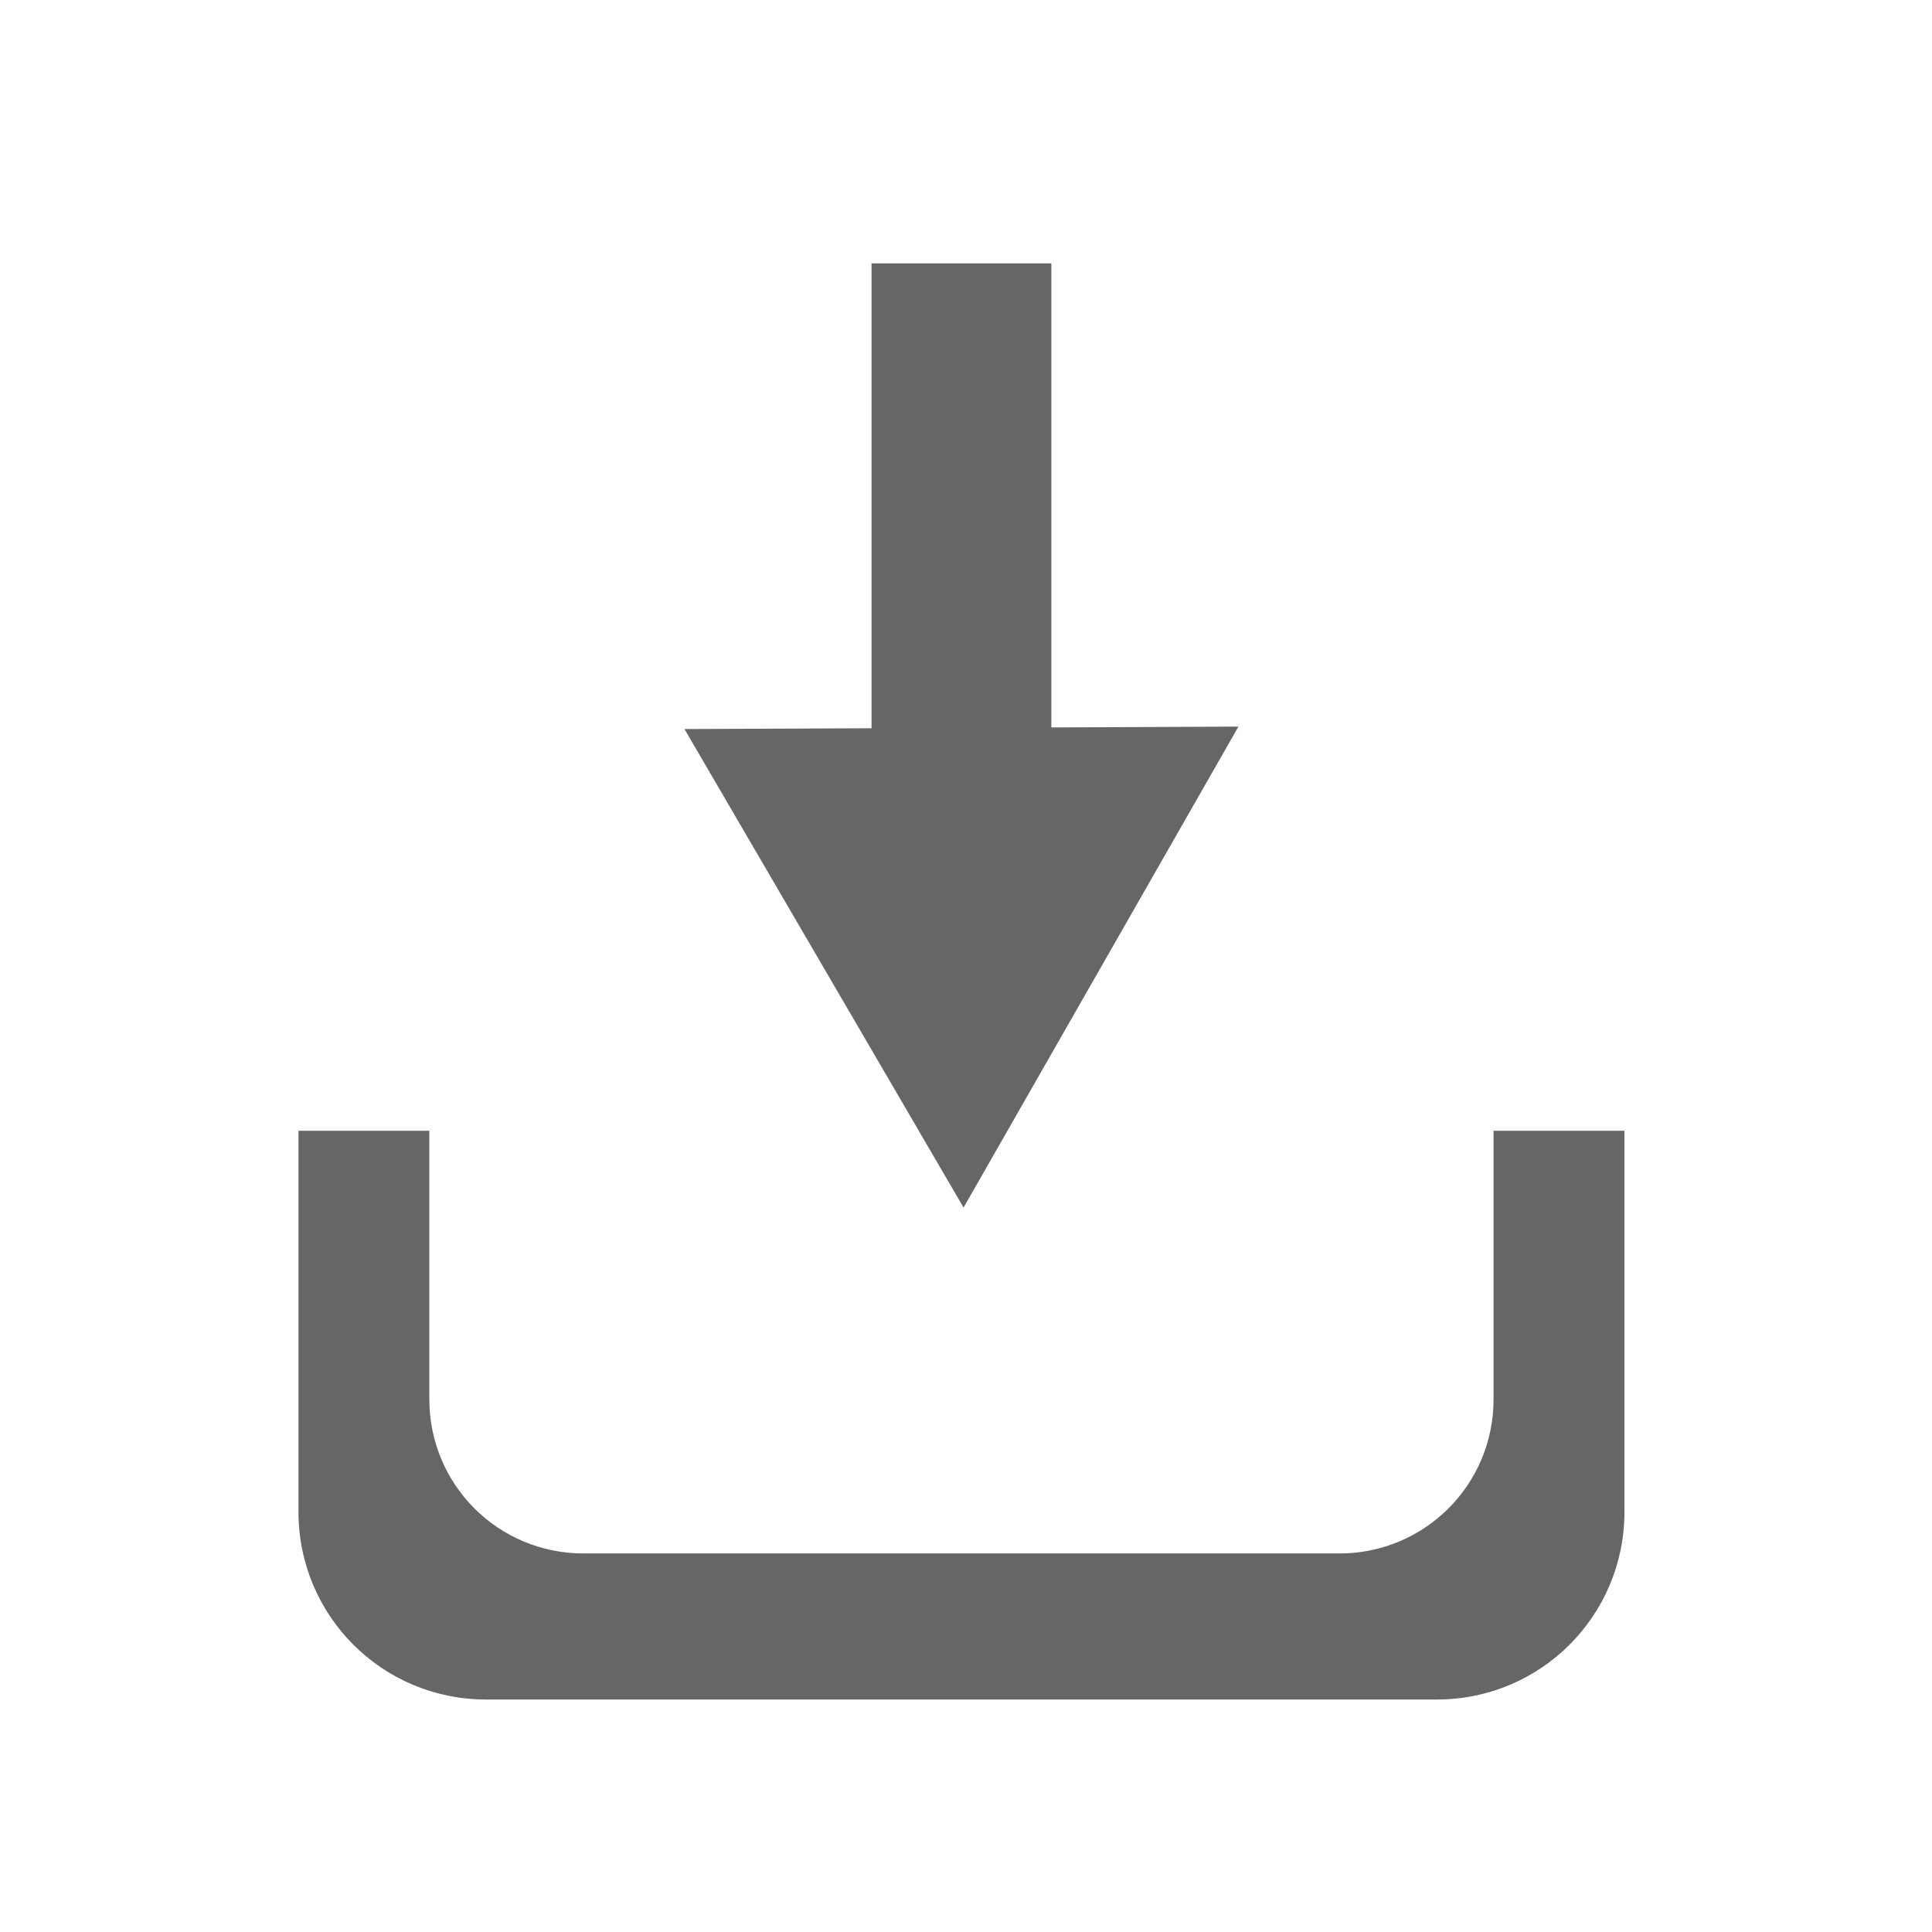
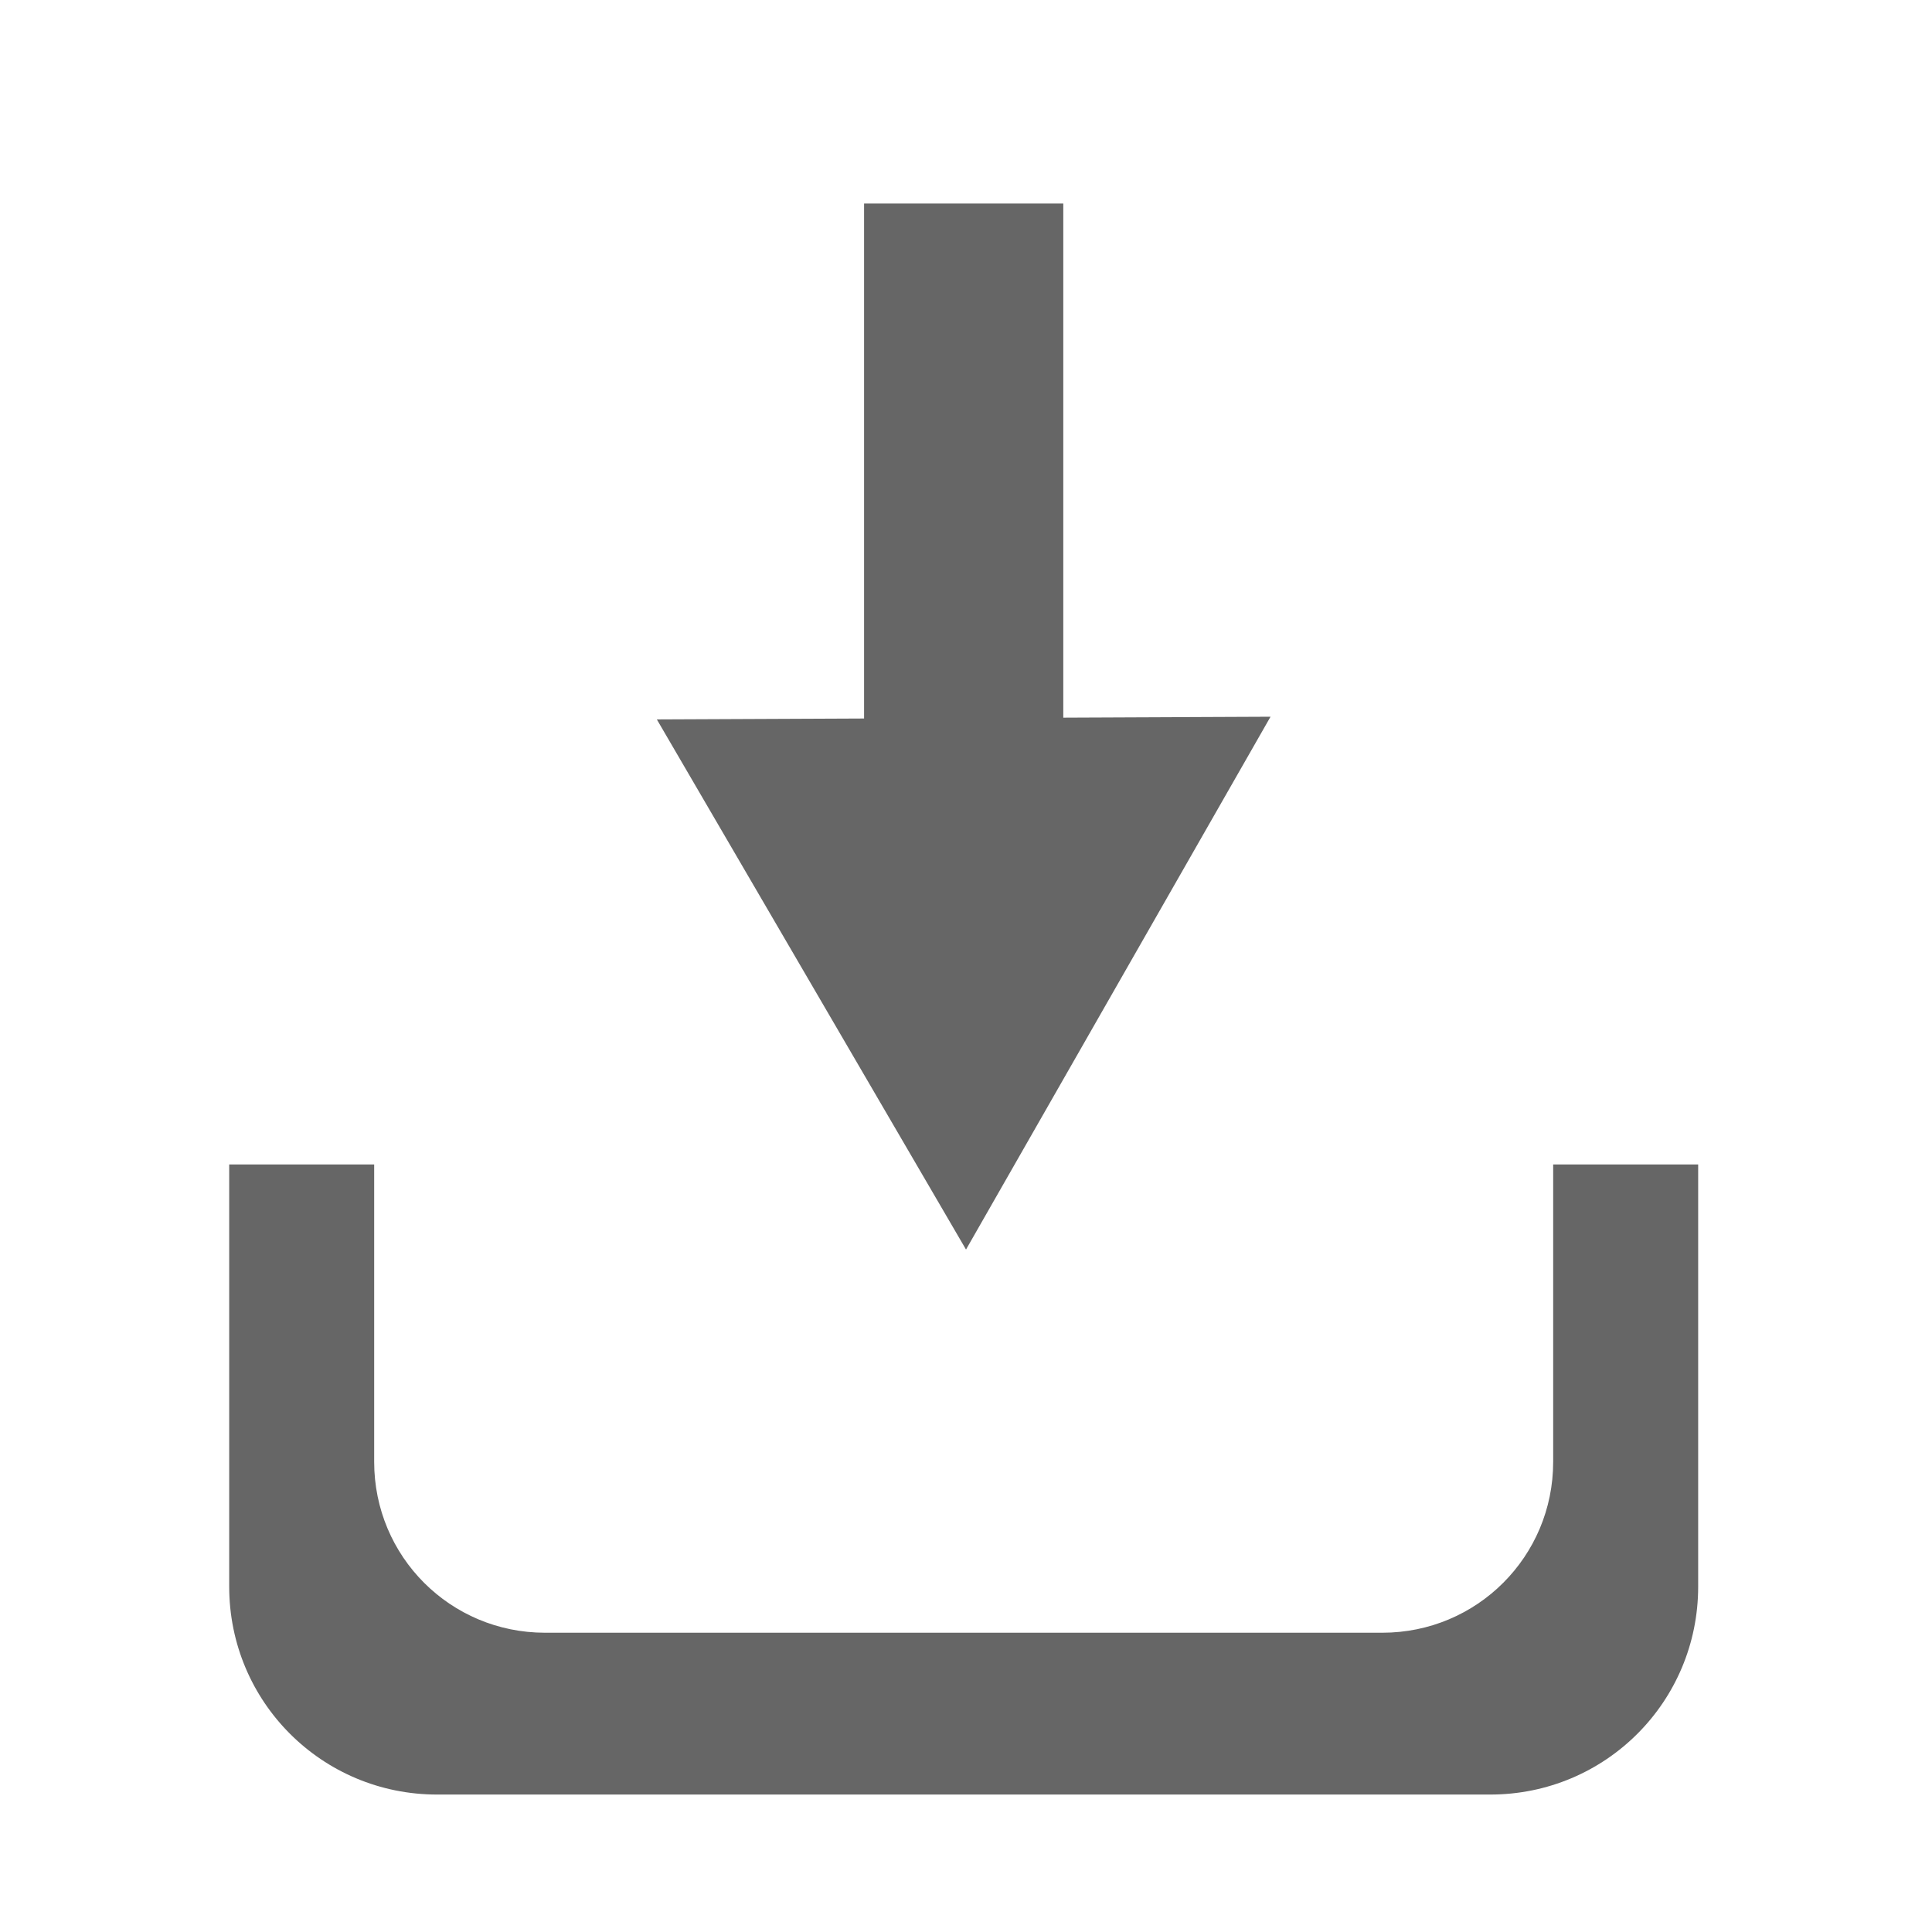
<svg xmlns="http://www.w3.org/2000/svg" width="71mm" height="71mm" viewBox="0 0 71 71" version="1.1" id="svg5">
  <defs id="defs2" />
-   <g id="layer1" transform="translate(-65.49641,-35.78265)">
+   <g id="layer1" transform="matrix(1.107838,0,0,1.107838,-76.28778,-42.88435)">
    <g id="g2534" transform="translate(-48.04198,14.3313)">
      <path id="rect846-5" style="fill:#666666;stroke:none;stroke-width:0.265" d="m 124.507,63.006 v 14.004 c 0,3.822 3.077,6.898 6.898,6.898 h 34.933 c 3.822,0 6.898,-3.077 6.898,-6.898 V 63.006 h -4.81 v 9.867 c 0,3.14 -2.528,5.667 -5.667,5.667 h -27.776 c -3.14,0 -5.667,-2.528 -5.667,-5.667 v -9.867 z" />
      <g id="g1942" transform="translate(0.3633777)">
        <rect style="fill:#666666;stroke:none;stroke-width:0.265" id="rect1733" width="6.608" height="27.632" x="145.204" y="31.13" />
      </g>
      <path style="fill:#666666;stroke:none" id="path1859" d="m 136.241,399.847 -61.734,-4.362 -61.734,-4.362 34.645,-51.282 34.645,-51.282 27.09,55.644 z" transform="matrix(-0.1640111,0.01231153,-0.01231153,-0.1640111,165.9605,112.1453)" />
    </g>
  </g>
</svg>
